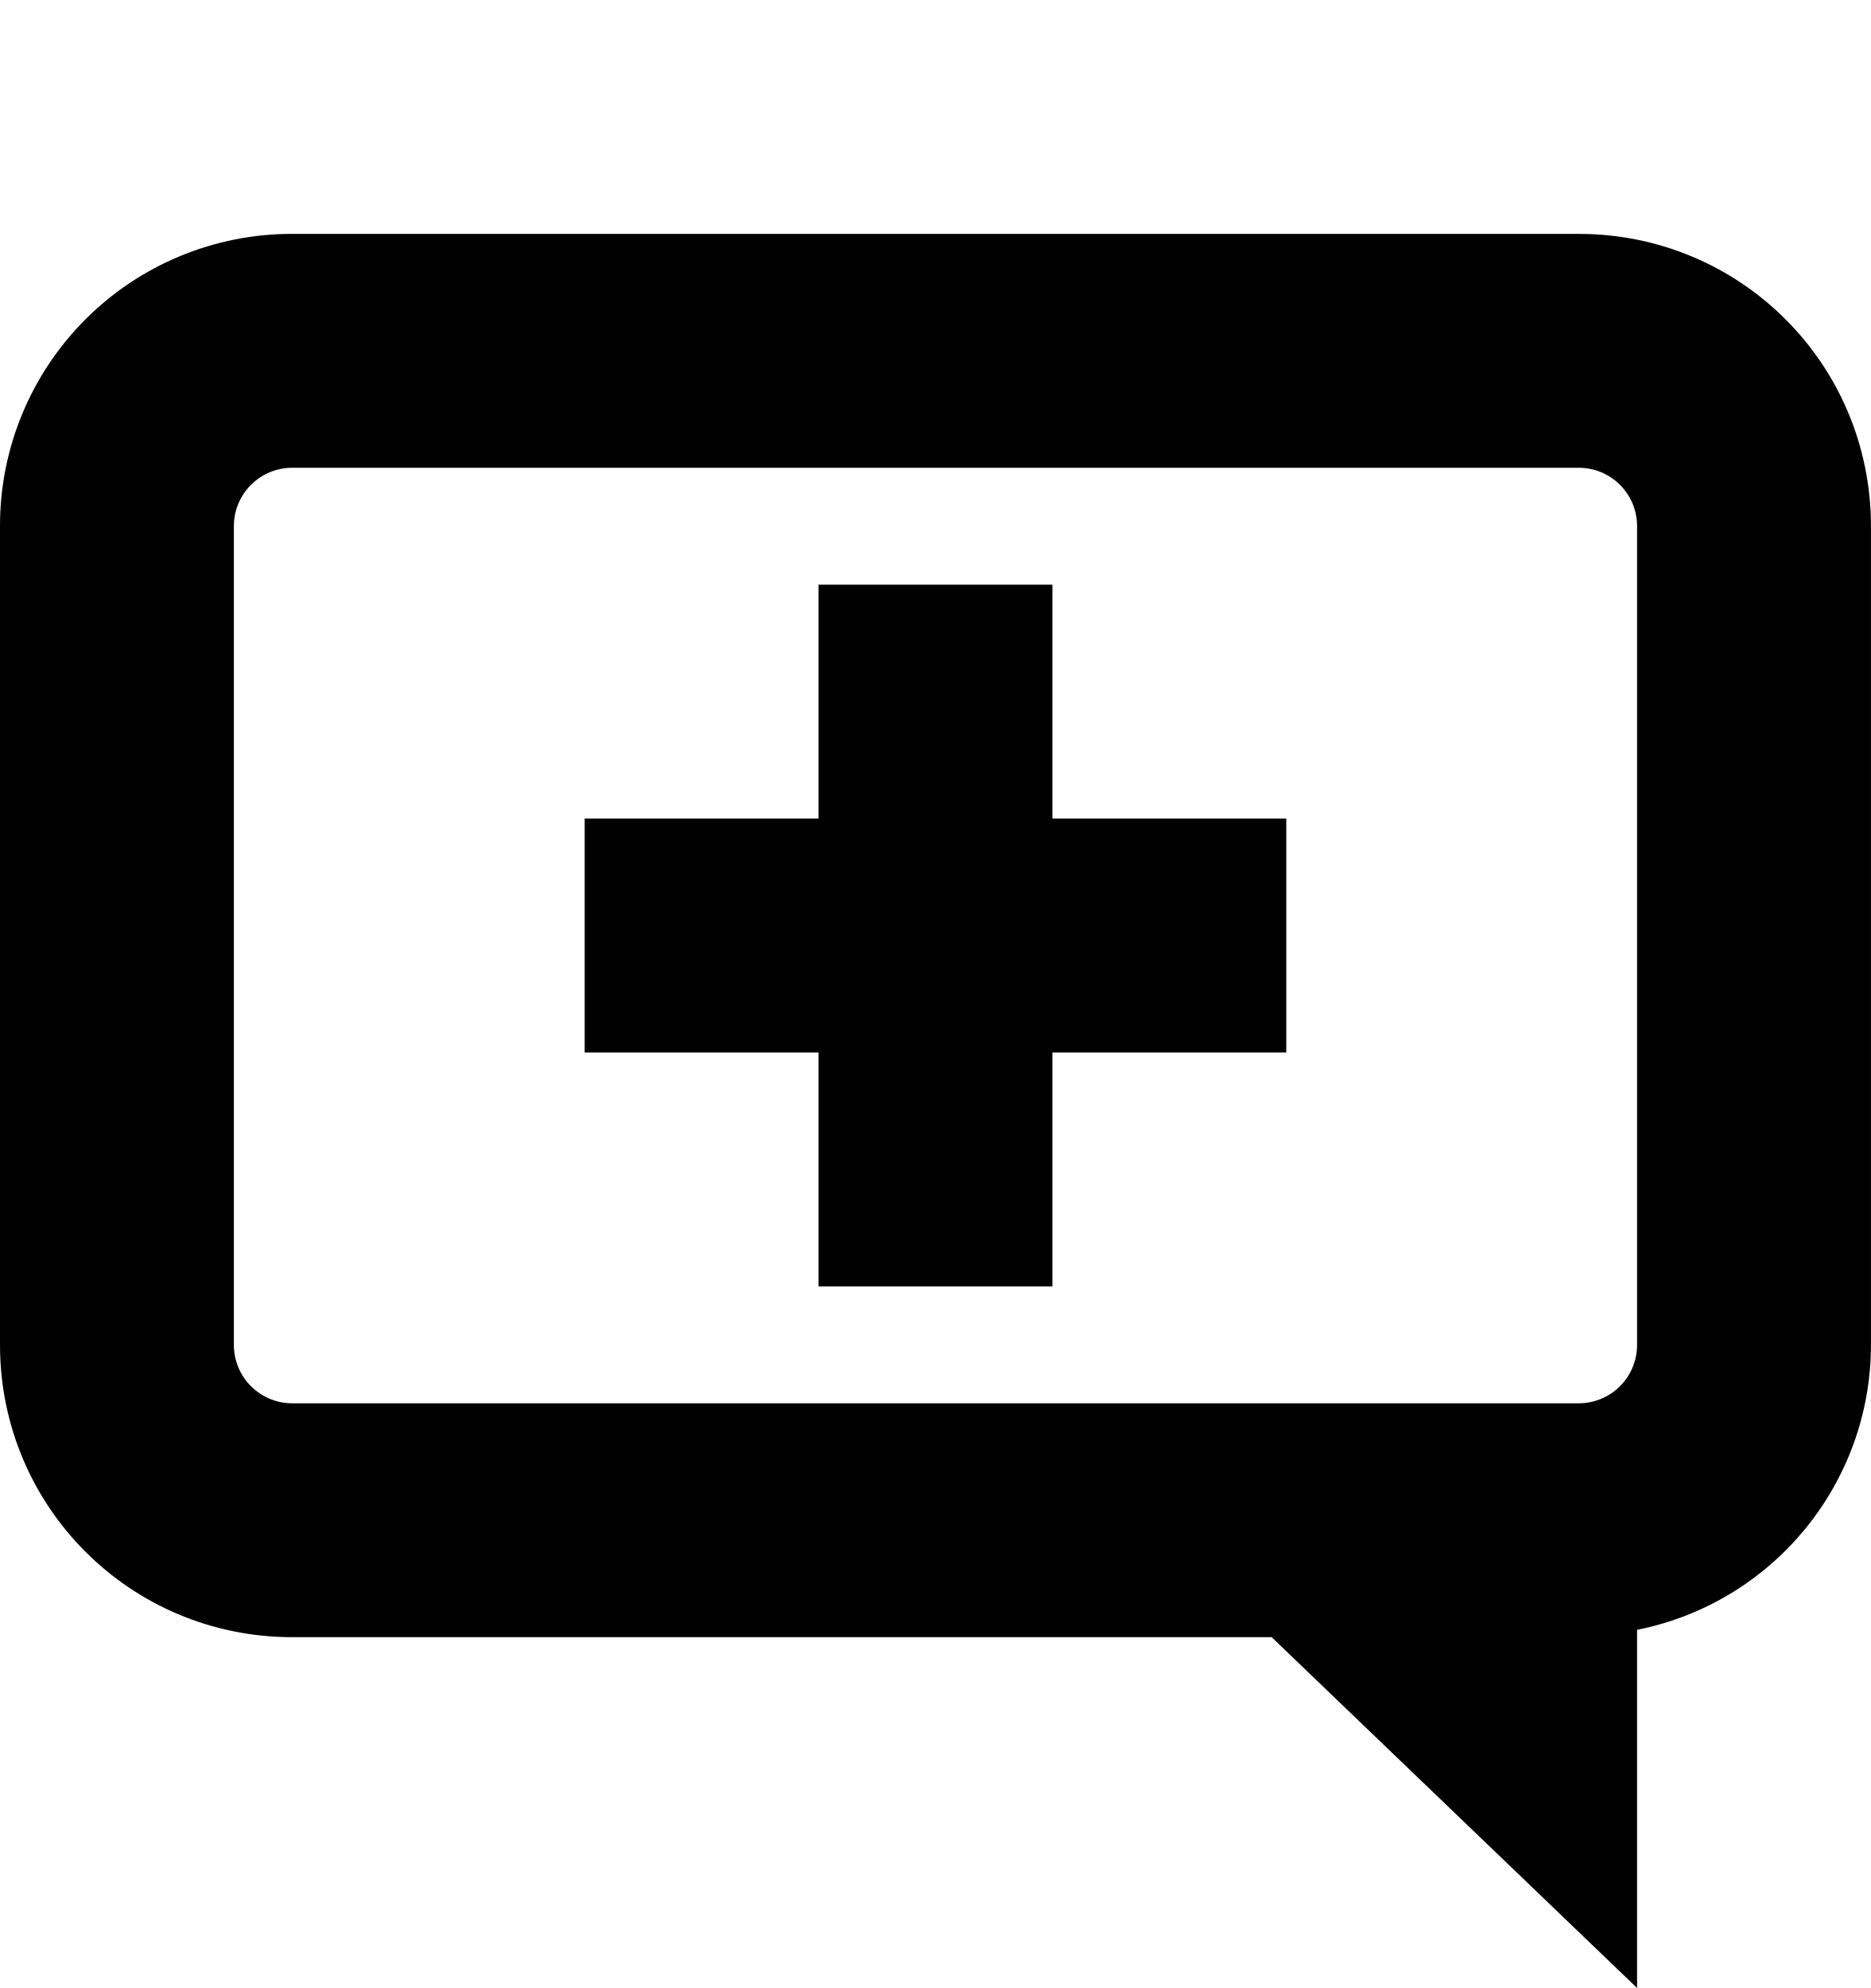
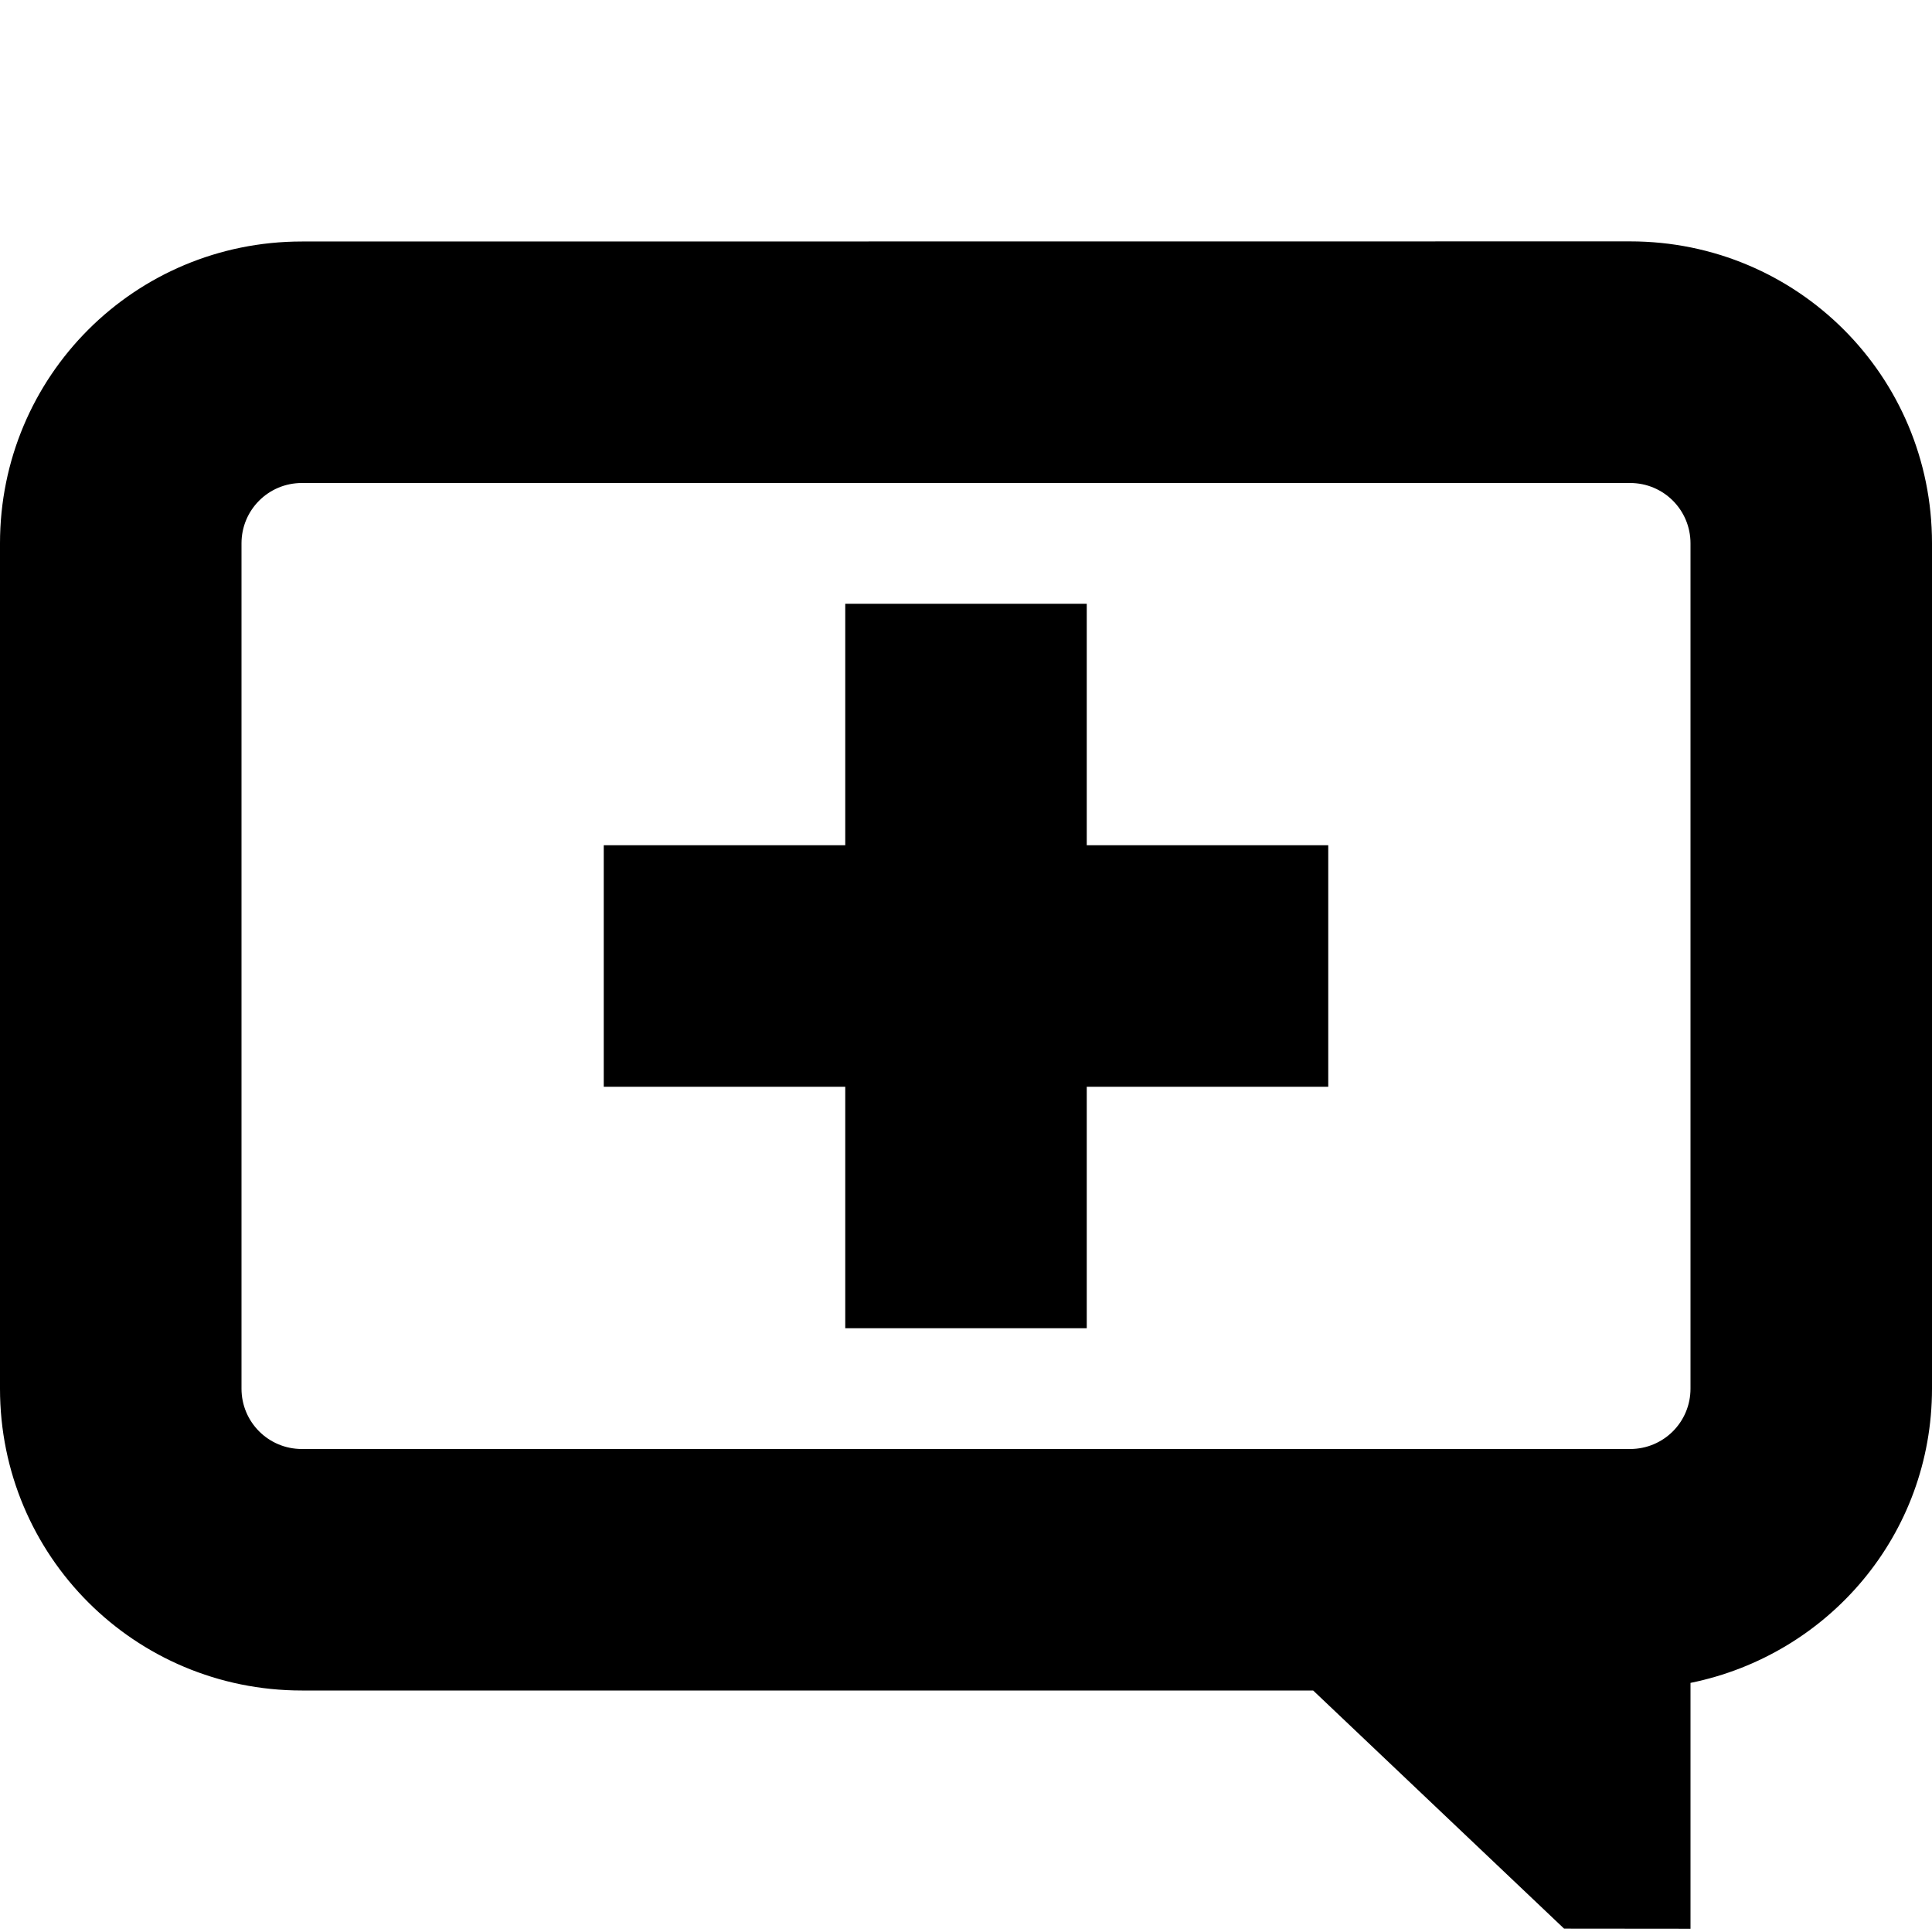
- <svg xmlns="http://www.w3.org/2000/svg" width="16" height="17">
-   <path d="M2.5 2A2.495 2.495 0 000 4.5v7C0 12.885 1.115 14 2.5 14h8.375L14 17v-3.063a2.486 2.486 0 002-2.437v-7C16 3.115 14.885 2 13.5 2zm0 2h11c.277 0 .5.223.5.5v7c0 .277-.223.5-.5.5h-11a.499.499 0 01-.5-.5v-7c0-.277.223-.5.5-.5zM7 5v2H5v2h2v2h2V9h2V7H9V5z" fill="currentColor" />
+ <svg xmlns="http://www.w3.org/2000/svg" height="16" id="svg7384" version="1.1" width="16">
+   <defs id="defs7386" />
+   <g id="layer10" transform="translate(-312,-872)" />
+   <g id="layer1" transform="translate(-312,-808)" />
+   <g id="layer11" transform="translate(-312,-872)" />
+   <g id="layer7" transform="translate(-312,-808)" />
+   <g id="layer6" transform="translate(-312,-808)" />
+   <g id="layer5" transform="translate(-312,-808)" />
+   <g id="layer9" transform="translate(-312,-808)" />
+   <g id="layer2" transform="translate(-312,-808)" />
+   <g id="layer8" transform="translate(-312,-808)" />
+   <g id="layer3" transform="translate(-312,-808)" />
+   <g id="layer4" transform="translate(-312,-808)">
+     <path d="m 314.5,810 c -1.385,0 -2.5,1.115 -2.5,2.5 v 7 c 0,1.385 1.115,2.5 2.5,2.5 h 8.375 l 2.078,1.972 1.047,10e-4 v -2.036 c 1.141,-0.232 2,-1.226 2,-2.438 v -7 c 0,-1.385 -1.115,-2.5 -2.5,-2.5 z m 0,2 h 11 c 0.277,0 0.5,0.223 0.5,0.5 v 7 c 0,0.277 -0.223,0.5 -0.5,0.5 h -11 c -0.277,0 -0.5,-0.223 -0.5,-0.5 v -7 c 0,-0.277 0.223,-0.5 0.5,-0.5 z m 4.5,1 v 2 h -2 v 2 h 2 v 2 h 2 v -2 h 2 v -2 h -2 v -2 z" id="path4075" />
+   </g>
</svg>
